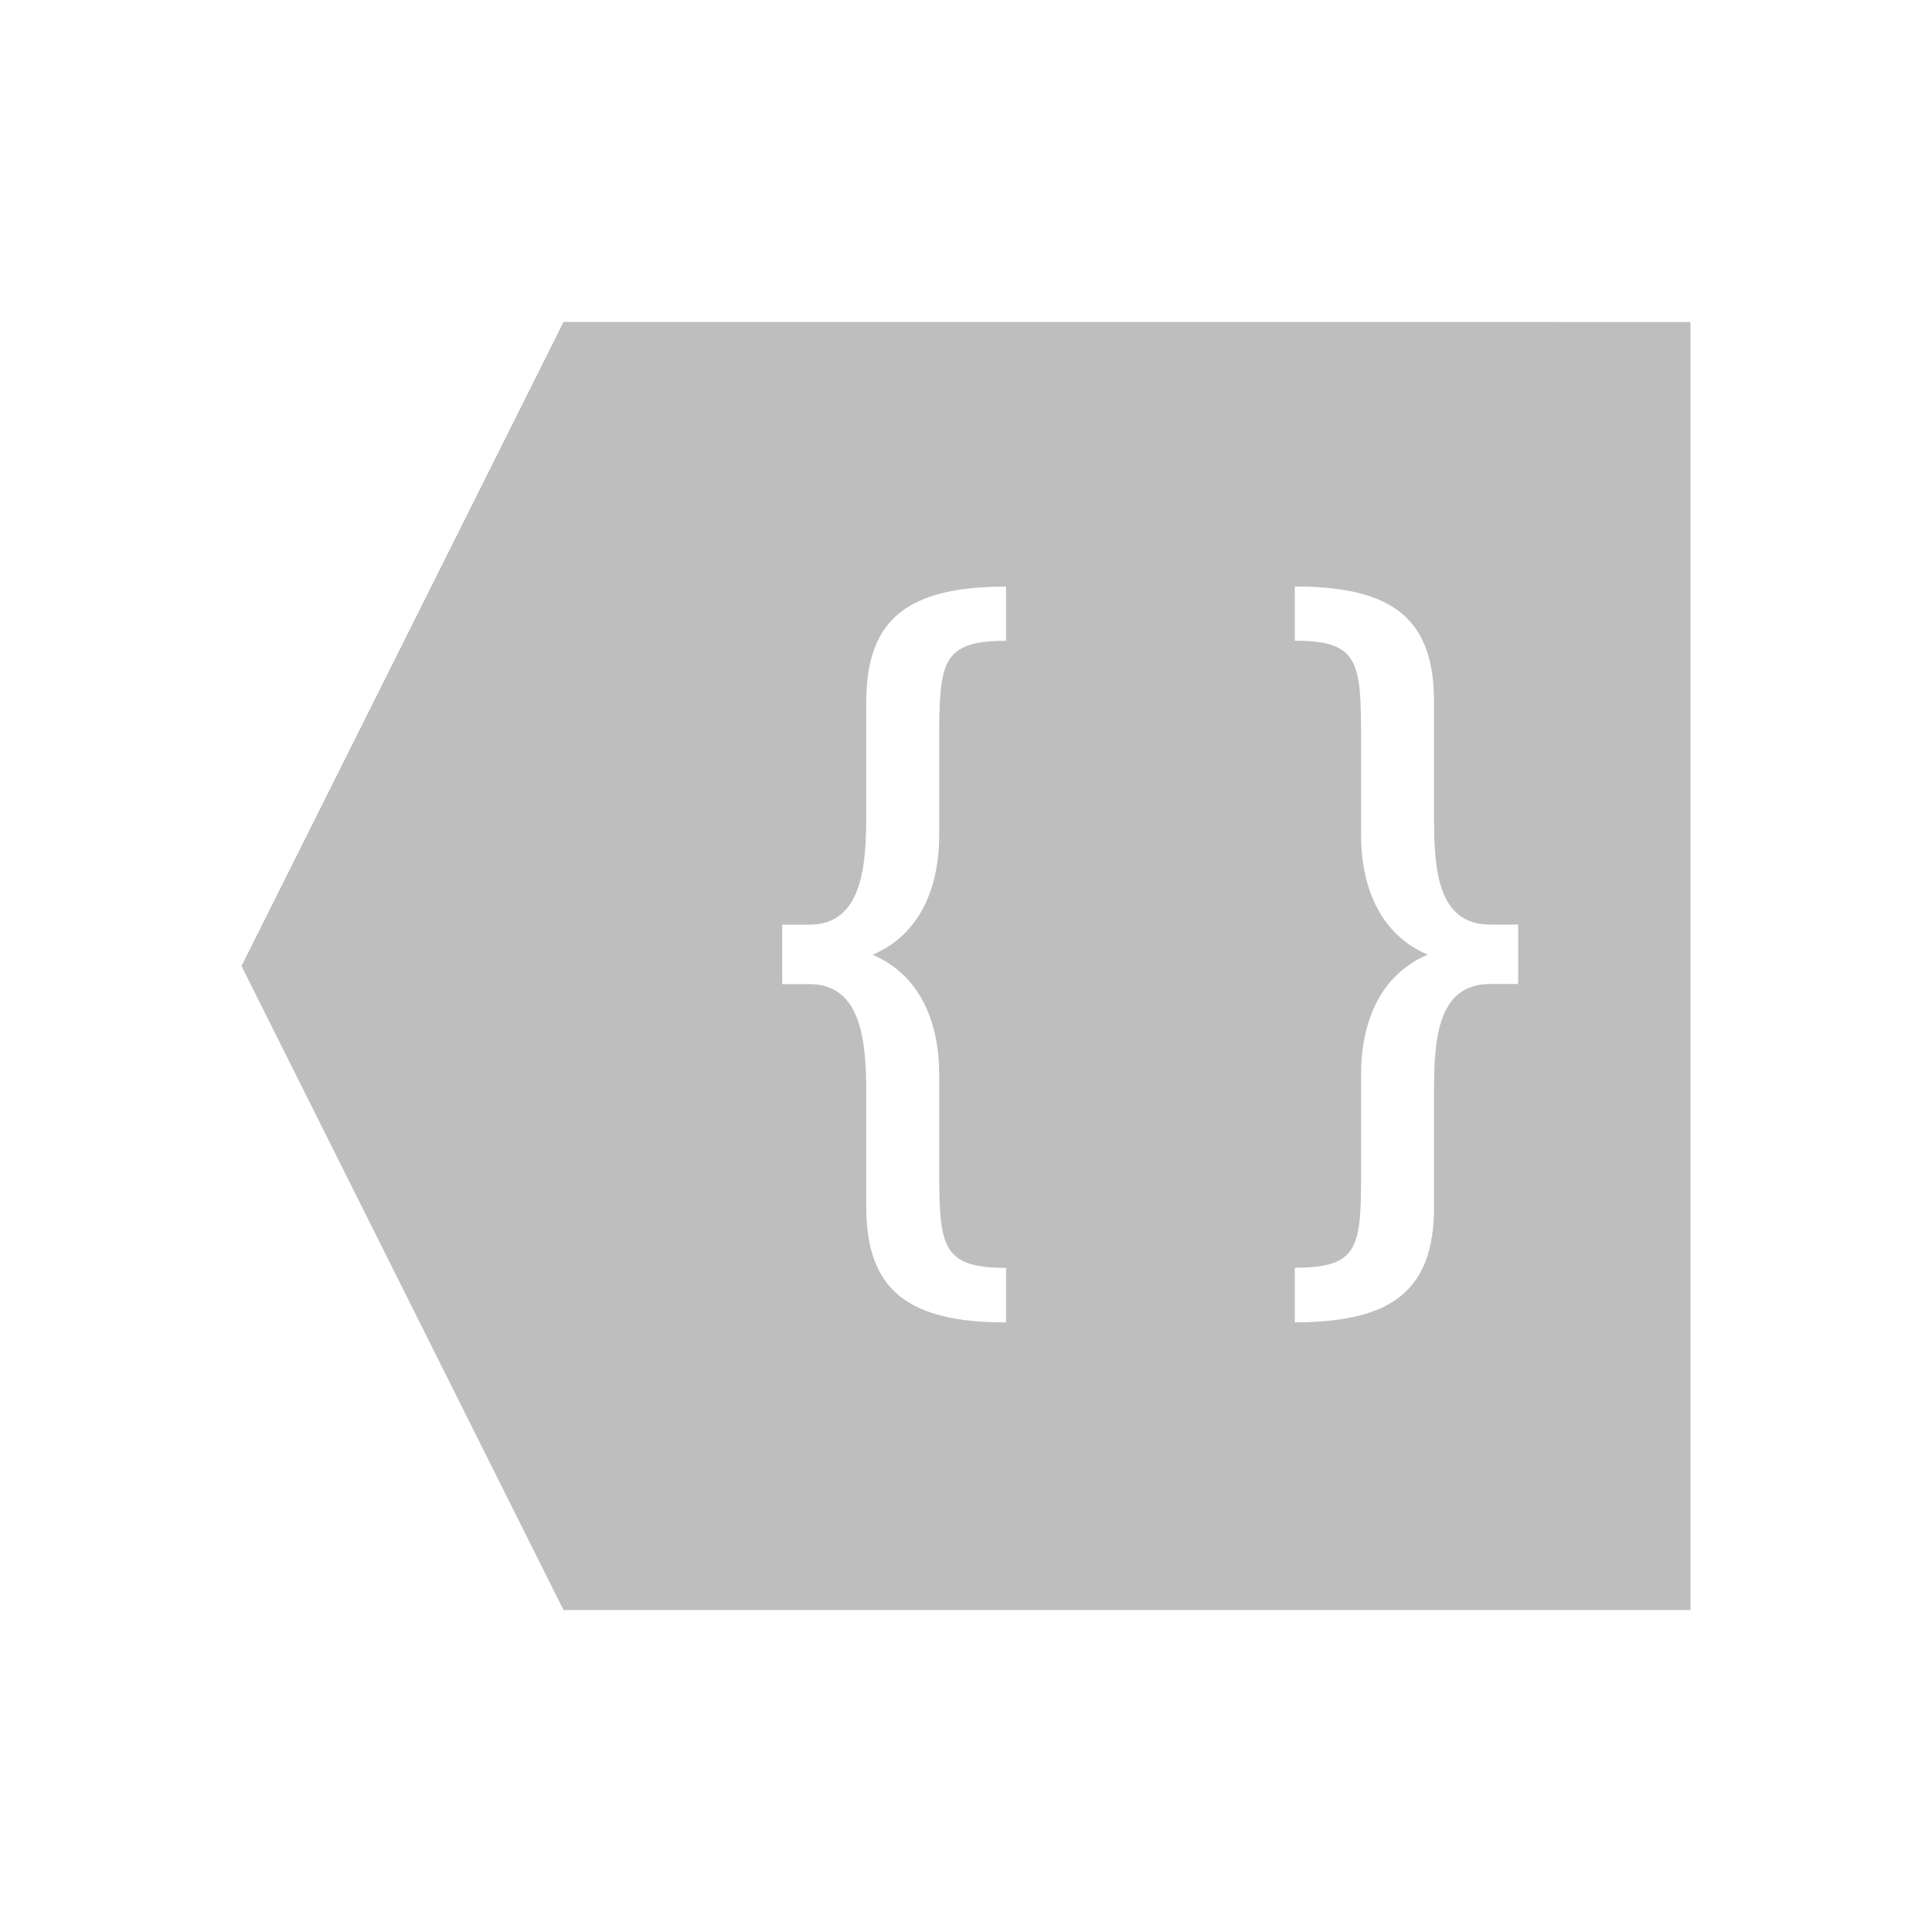
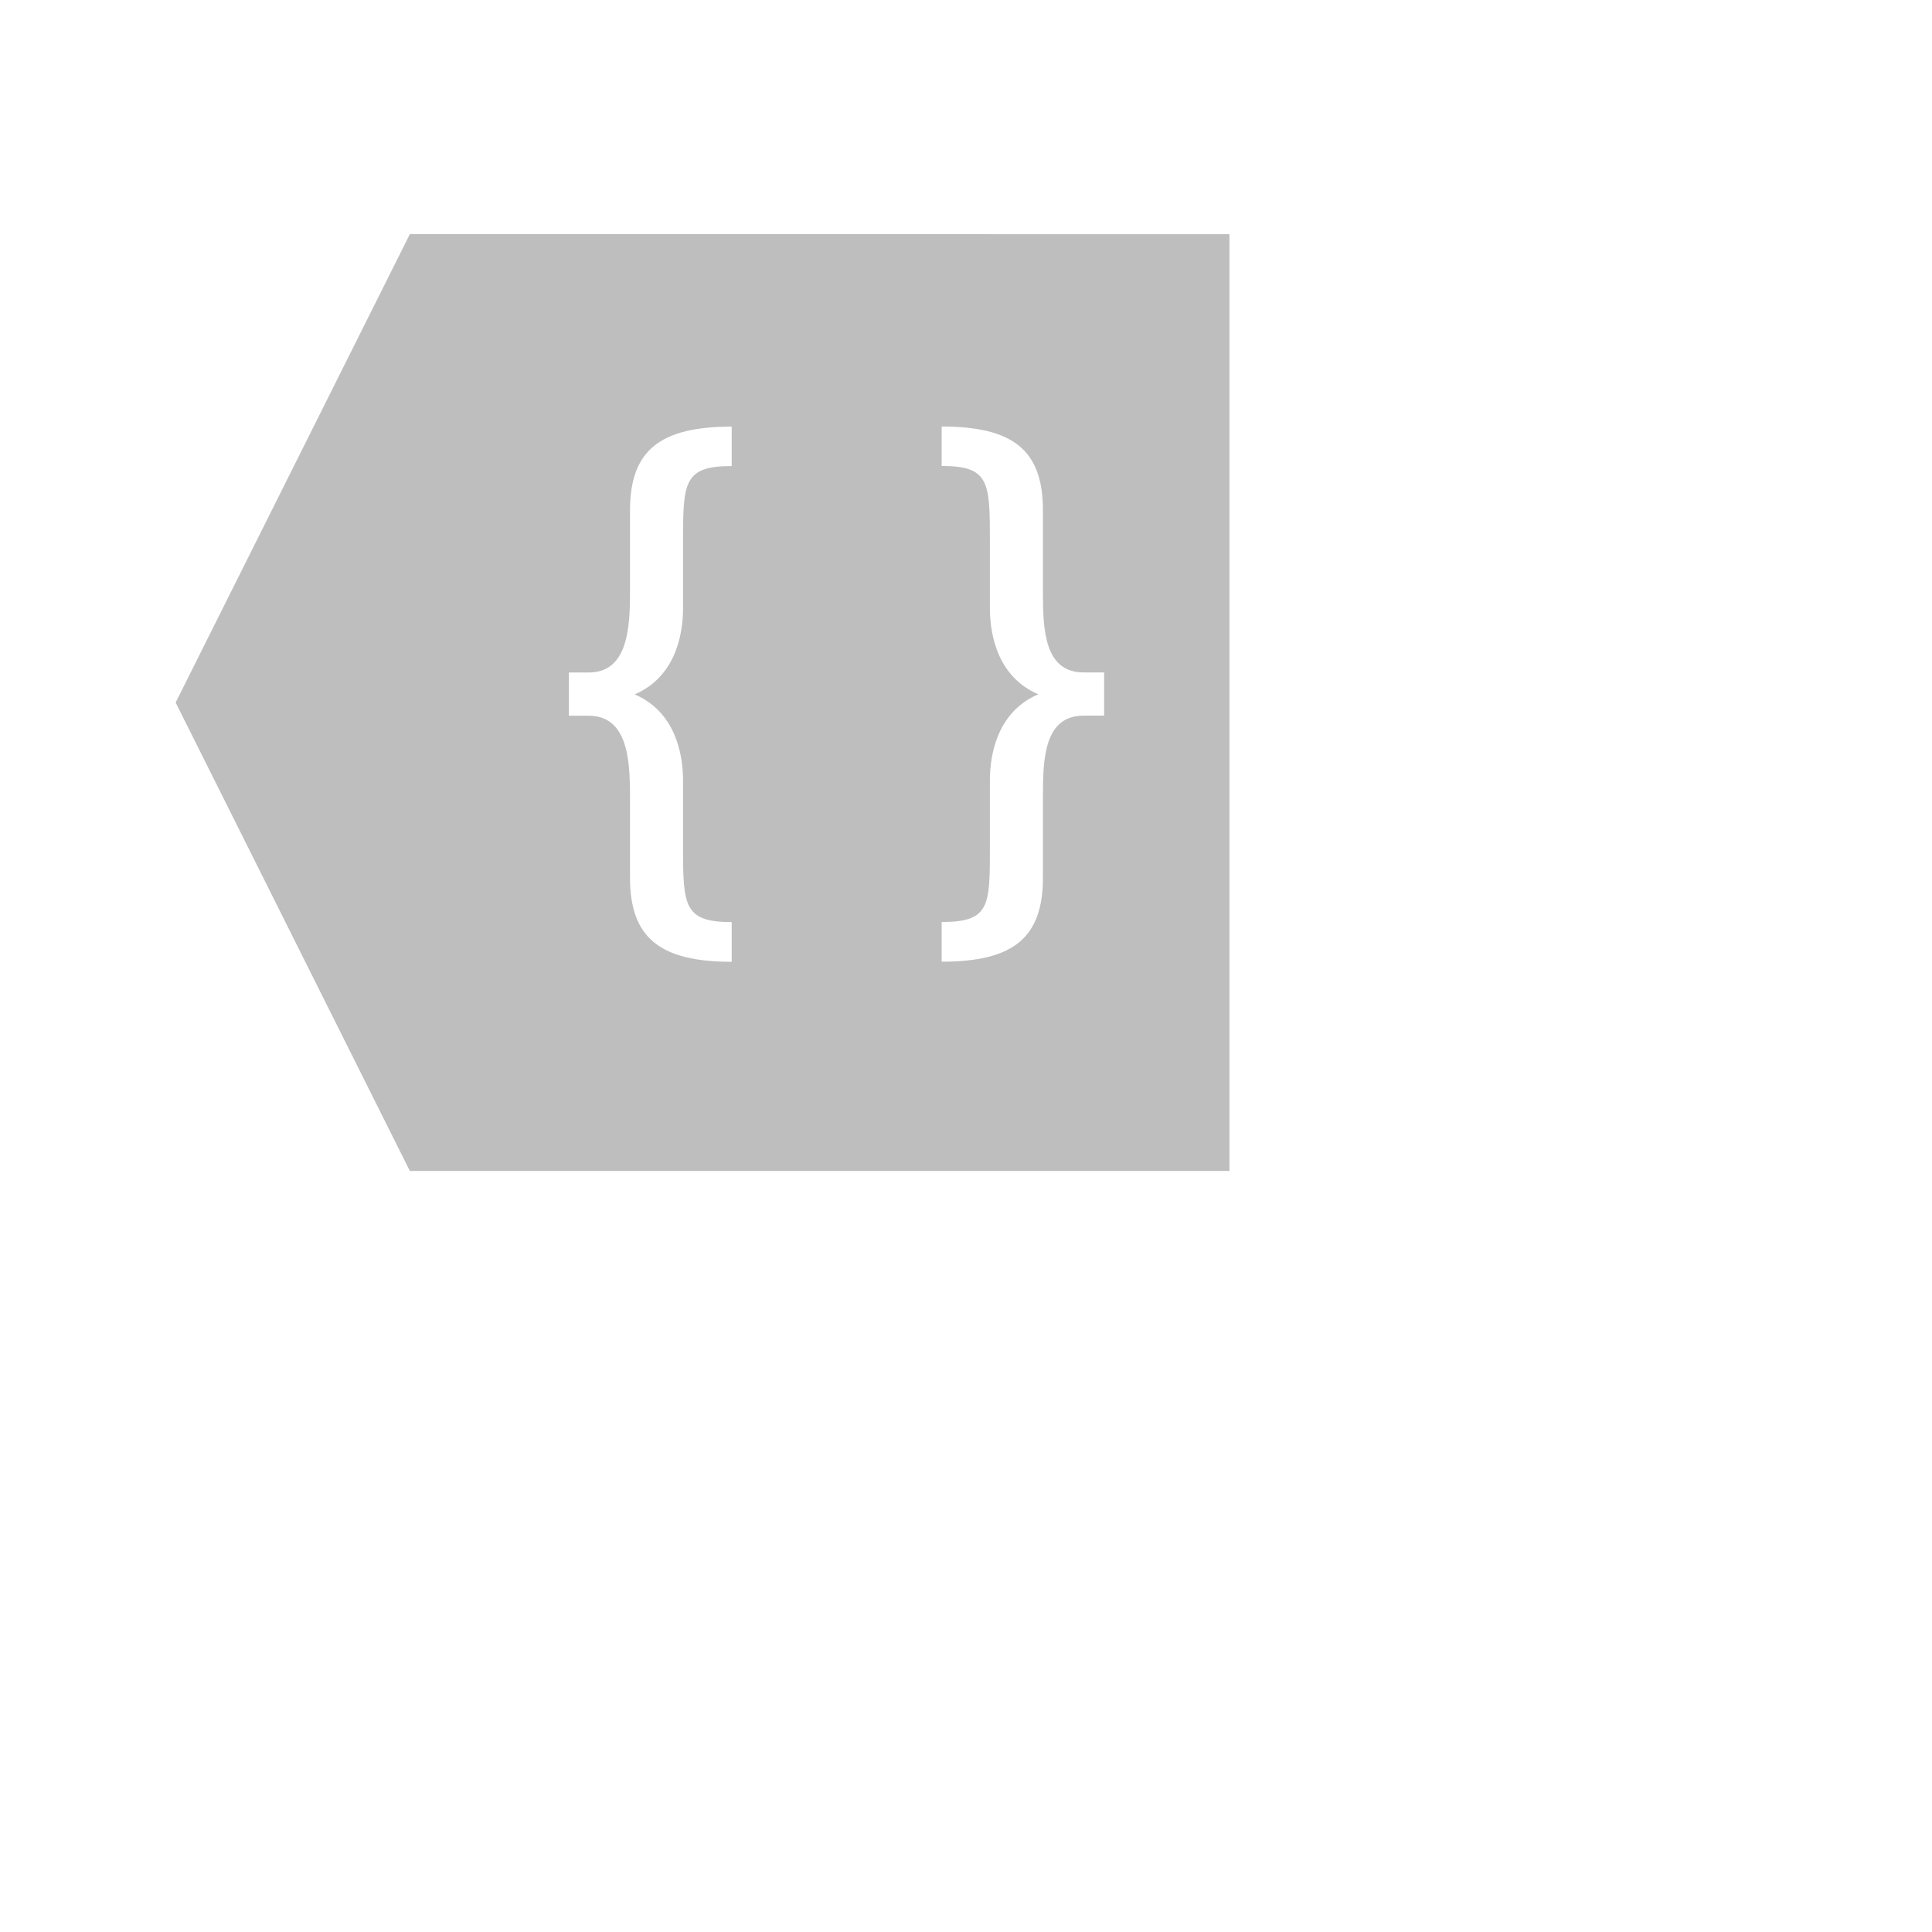
- <svg xmlns="http://www.w3.org/2000/svg" viewBox="0 0 16 16">
-   <path d="m4.667 2.666-2.667 5.334 2.667 5.334h9.333v-10.667zm3.665 2.191v.45c-.542 0-.554.182-.554.842v.775c0 .317-.094.787-.551.983.456.195.551.666.551.983v.768c0 .66.013.842.554.842v.452c-.812 0-1.158-.269-1.158-.956v-.932c0-.424-.031-.914-.472-.914h-.224v-.492h.224c.441 0 .472-.49.472-.914v-.932c0-.687.346-.954 1.158-.954zm2.391 0c .812 0 1.153.267 1.153.954v.932c0 .424.015.914.464.914h.233v.492h-.233c-.449 0-.464.49-.464.914v.932c0 .687-.341.956-1.153.956v-.452c.548 0 .549-.182.549-.842v-.768c0-.317.094-.787.551-.983-.456-.195-.551-.666-.551-.983v-.775c0-.66-.008-.842-.549-.842z" fill="#bebebe" />
+ <svg xmlns="http://www.w3.org/2000/svg" viewBox="0 0 22 22">
+   <defs id="defs3051">
+     <style type="text/css" id="current-color-scheme">
+      .ColorScheme-Text {
+        color:#bebebe;
+      }
+      </style>
+   </defs>
+   <path style="fill:currentColor;fill-opacity:1;stroke:none" d="m4.667 2.666-2.667 5.334 2.667 5.334h9.333v-10.667zm3.665 2.191v.45c-.542 0-.554.182-.554.842v.775c0 .317-.094.787-.551.983.456.195.551.666.551.983v.768c0 .66.013.842.554.842v.452c-.812 0-1.158-.269-1.158-.956v-.932c0-.424-.031-.914-.472-.914h-.224v-.492h.224c.441 0 .472-.49.472-.914v-.932c0-.687.346-.954 1.158-.954zm2.391 0c .812 0 1.153.267 1.153.954v.932c0 .424.015.914.464.914h.233v.492h-.233c-.449 0-.464.49-.464.914v.932c0 .687-.341.956-1.153.956v-.452c.548 0 .549-.182.549-.842v-.768c0-.317.094-.787.551-.983-.456-.195-.551-.666-.551-.983v-.775c0-.66-.008-.842-.549-.842z" class="ColorScheme-Text" />
</svg>
